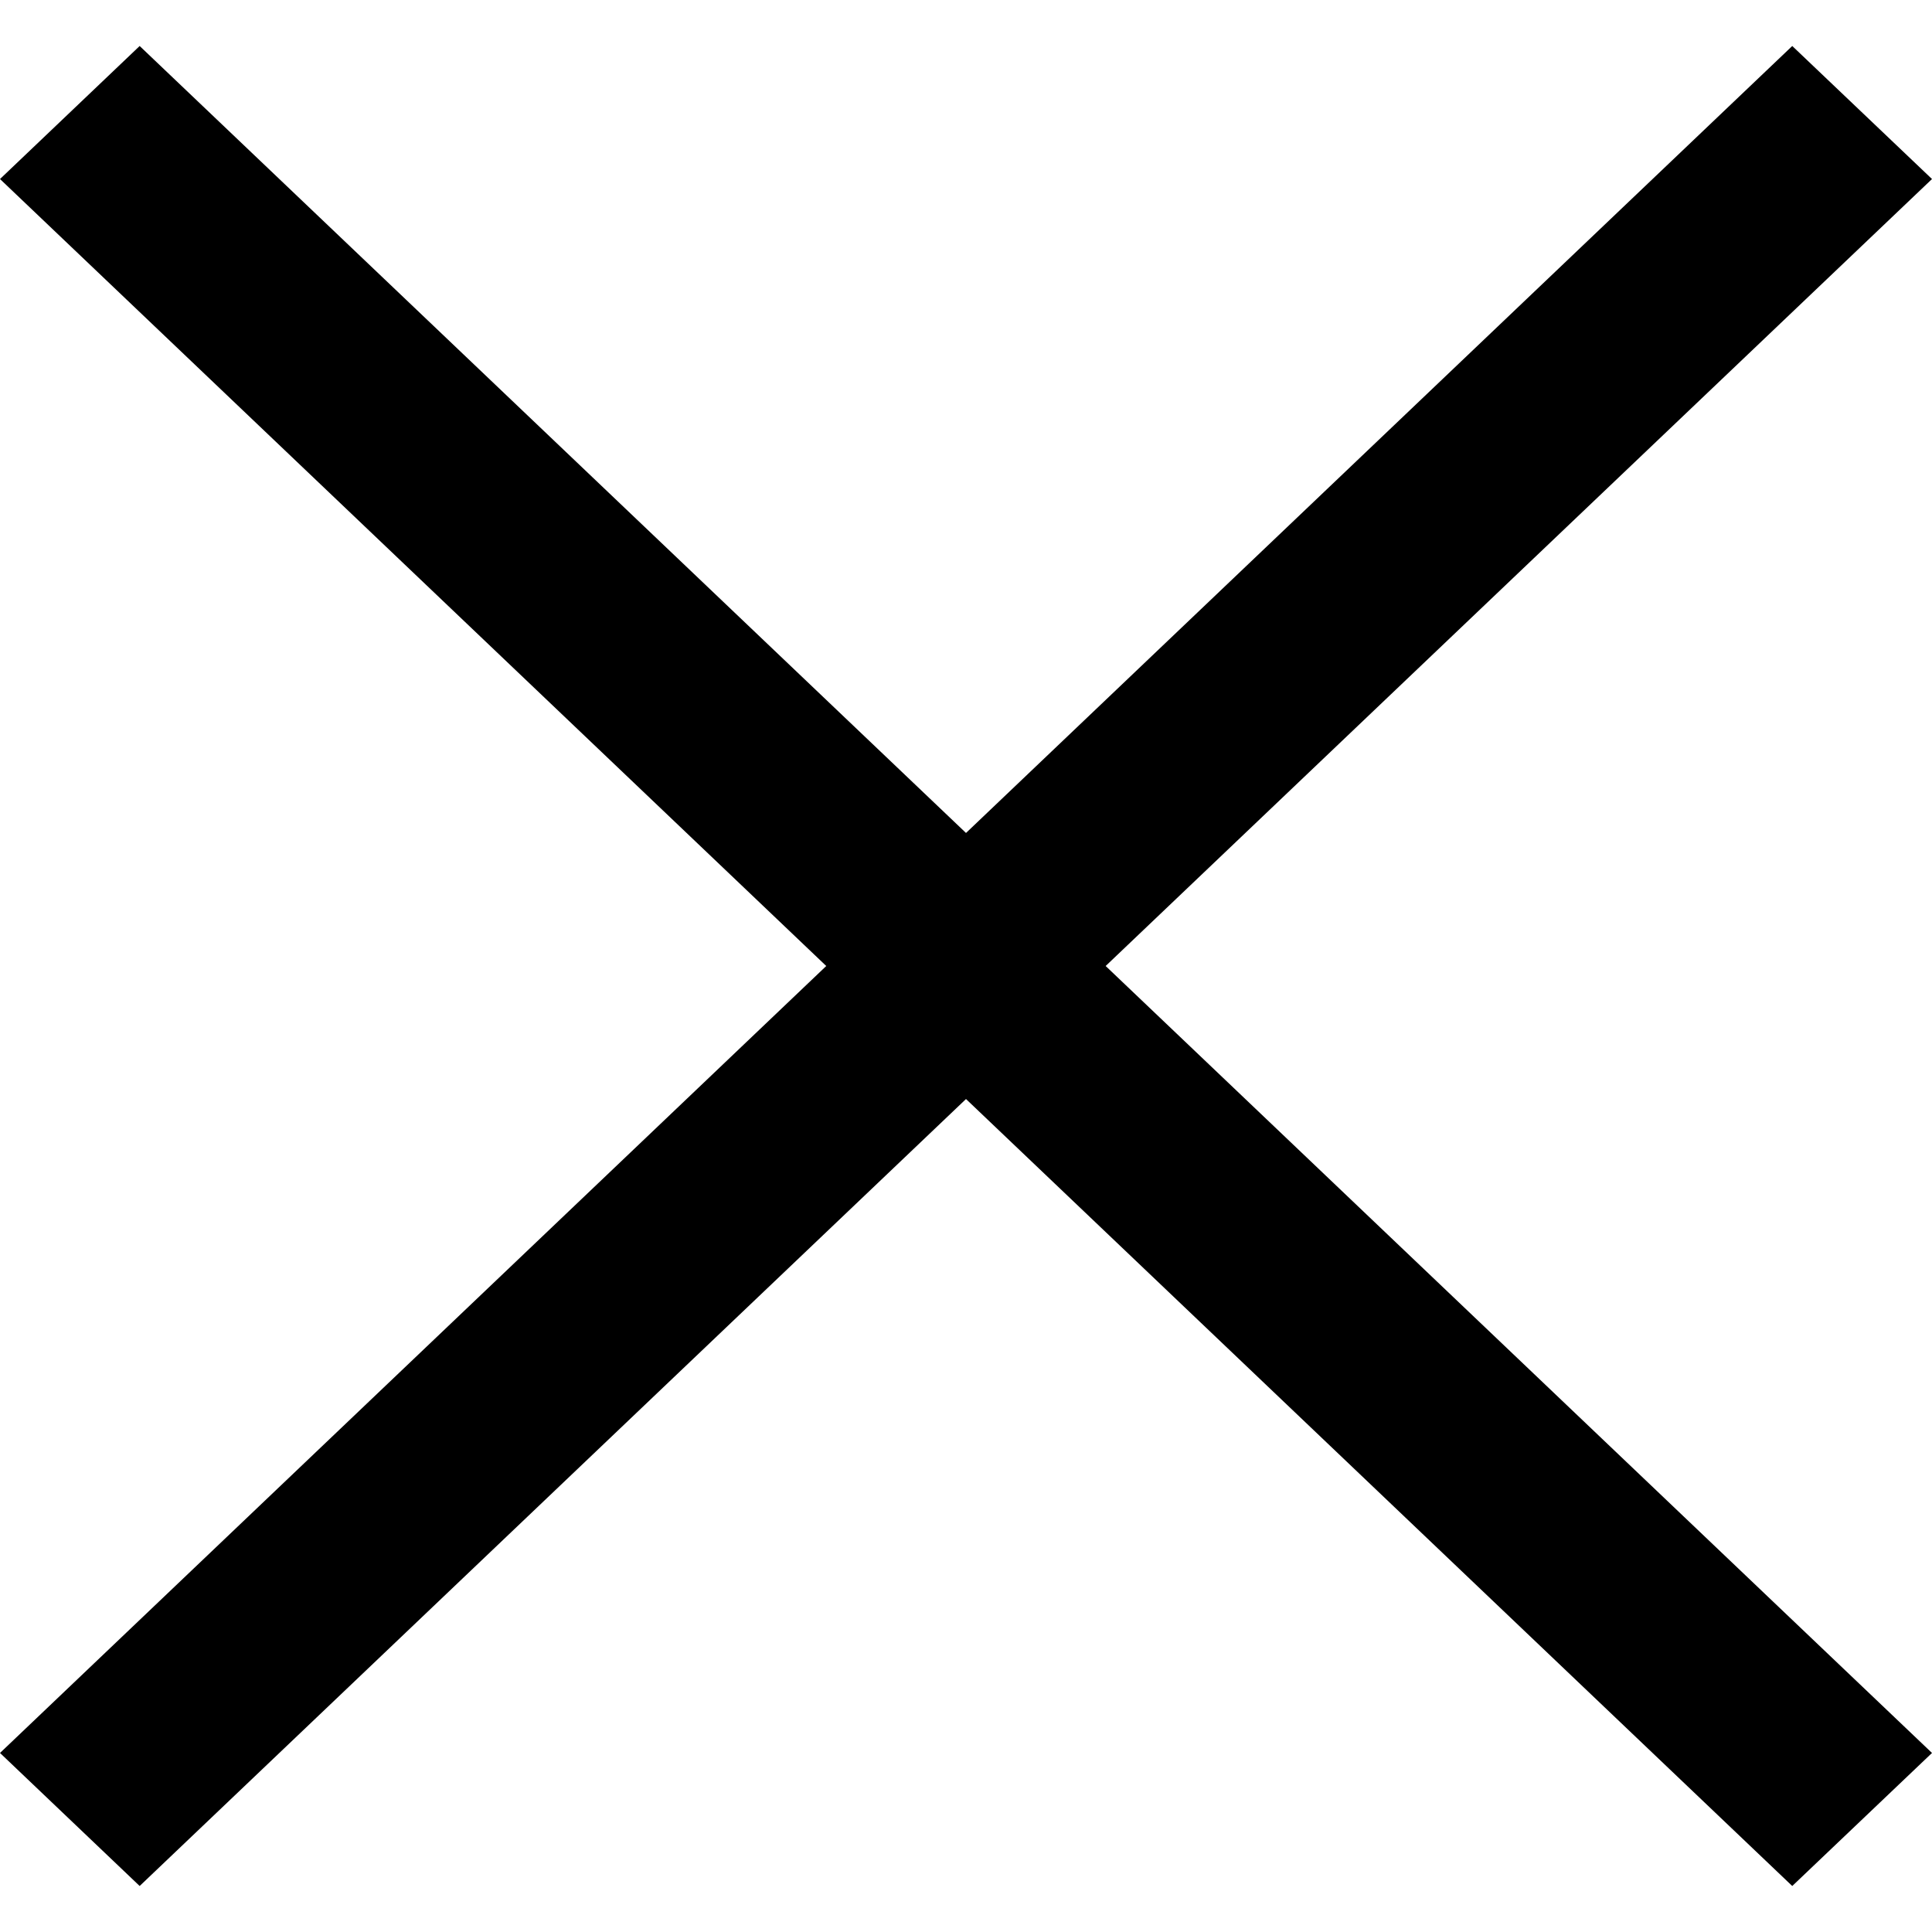
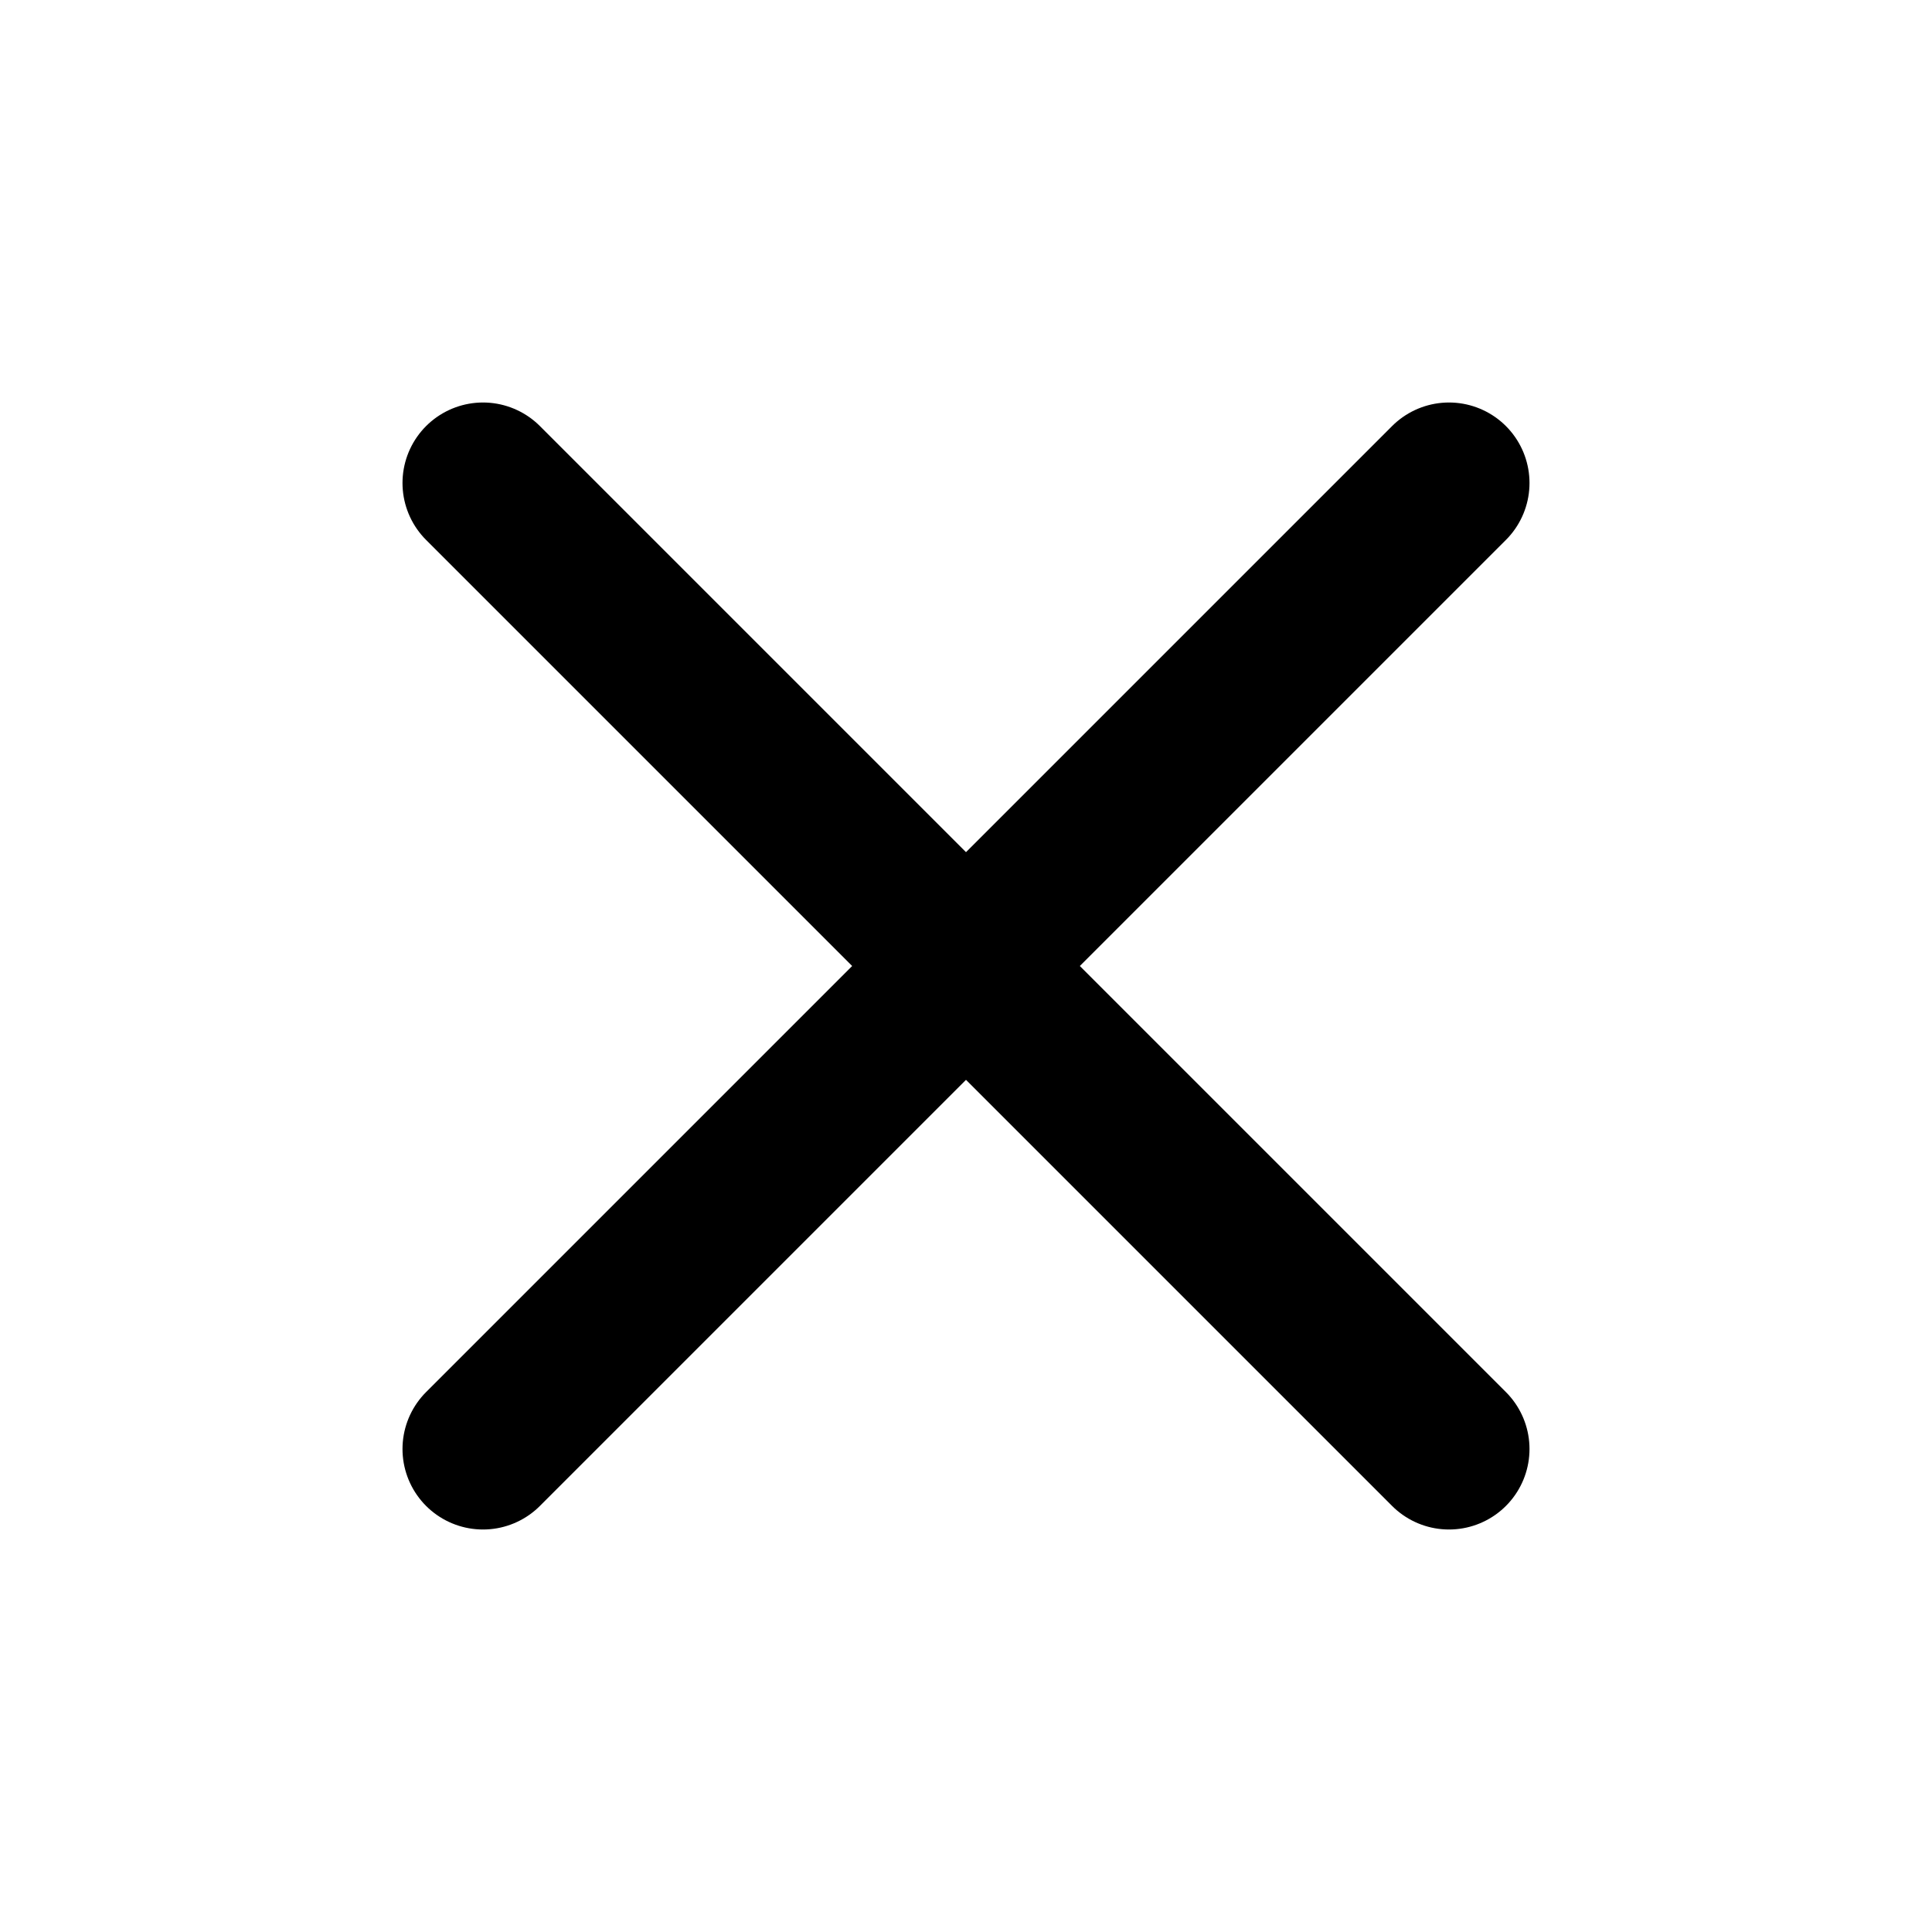
- <svg xmlns="http://www.w3.org/2000/svg" width="256px" height="256px" viewBox="0 -0.5 21 21" version="1.1" fill="#000000">
-   <g id="SVGRepo_bgCarrier" stroke-width="0" />
-   <g id="SVGRepo_tracerCarrier" stroke-linecap="round" stroke-linejoin="round" />
-   <g id="SVGRepo_iconCarrier">
-     <defs> </defs>
-     <g id="Page-1" stroke="none" stroke-width="1" fill="none" fill-rule="evenodd">
-       <g id="Dribbble-Light-Preview" transform="translate(-419, -240)" fill="#000000">
-         <g id="icons" transform="translate(56, 160)">
-           <polygon id="close-[#1511]" points="375.018 90 384 98.554 382.481 100 373.5 91.446 364.518 100 363 98.554 371.981 90 363 81.446 364.518 80 373.5 88.554 382.481 80 384 81.446"> </polygon>
-         </g>
-       </g>
-     </g>
+ <svg xmlns="http://www.w3.org/2000/svg" width="800px" height="800px" viewBox="0 0 24 24" fill="none">
+   <g id="Menu / Close_MD">
+     <path id="Vector" d="M18 18L12 12M12 12L6 6M12 12L18 6M12 12L6 18" stroke="#000000" stroke-width="2" stroke-linecap="round" stroke-linejoin="round" />
  </g>
</svg>
